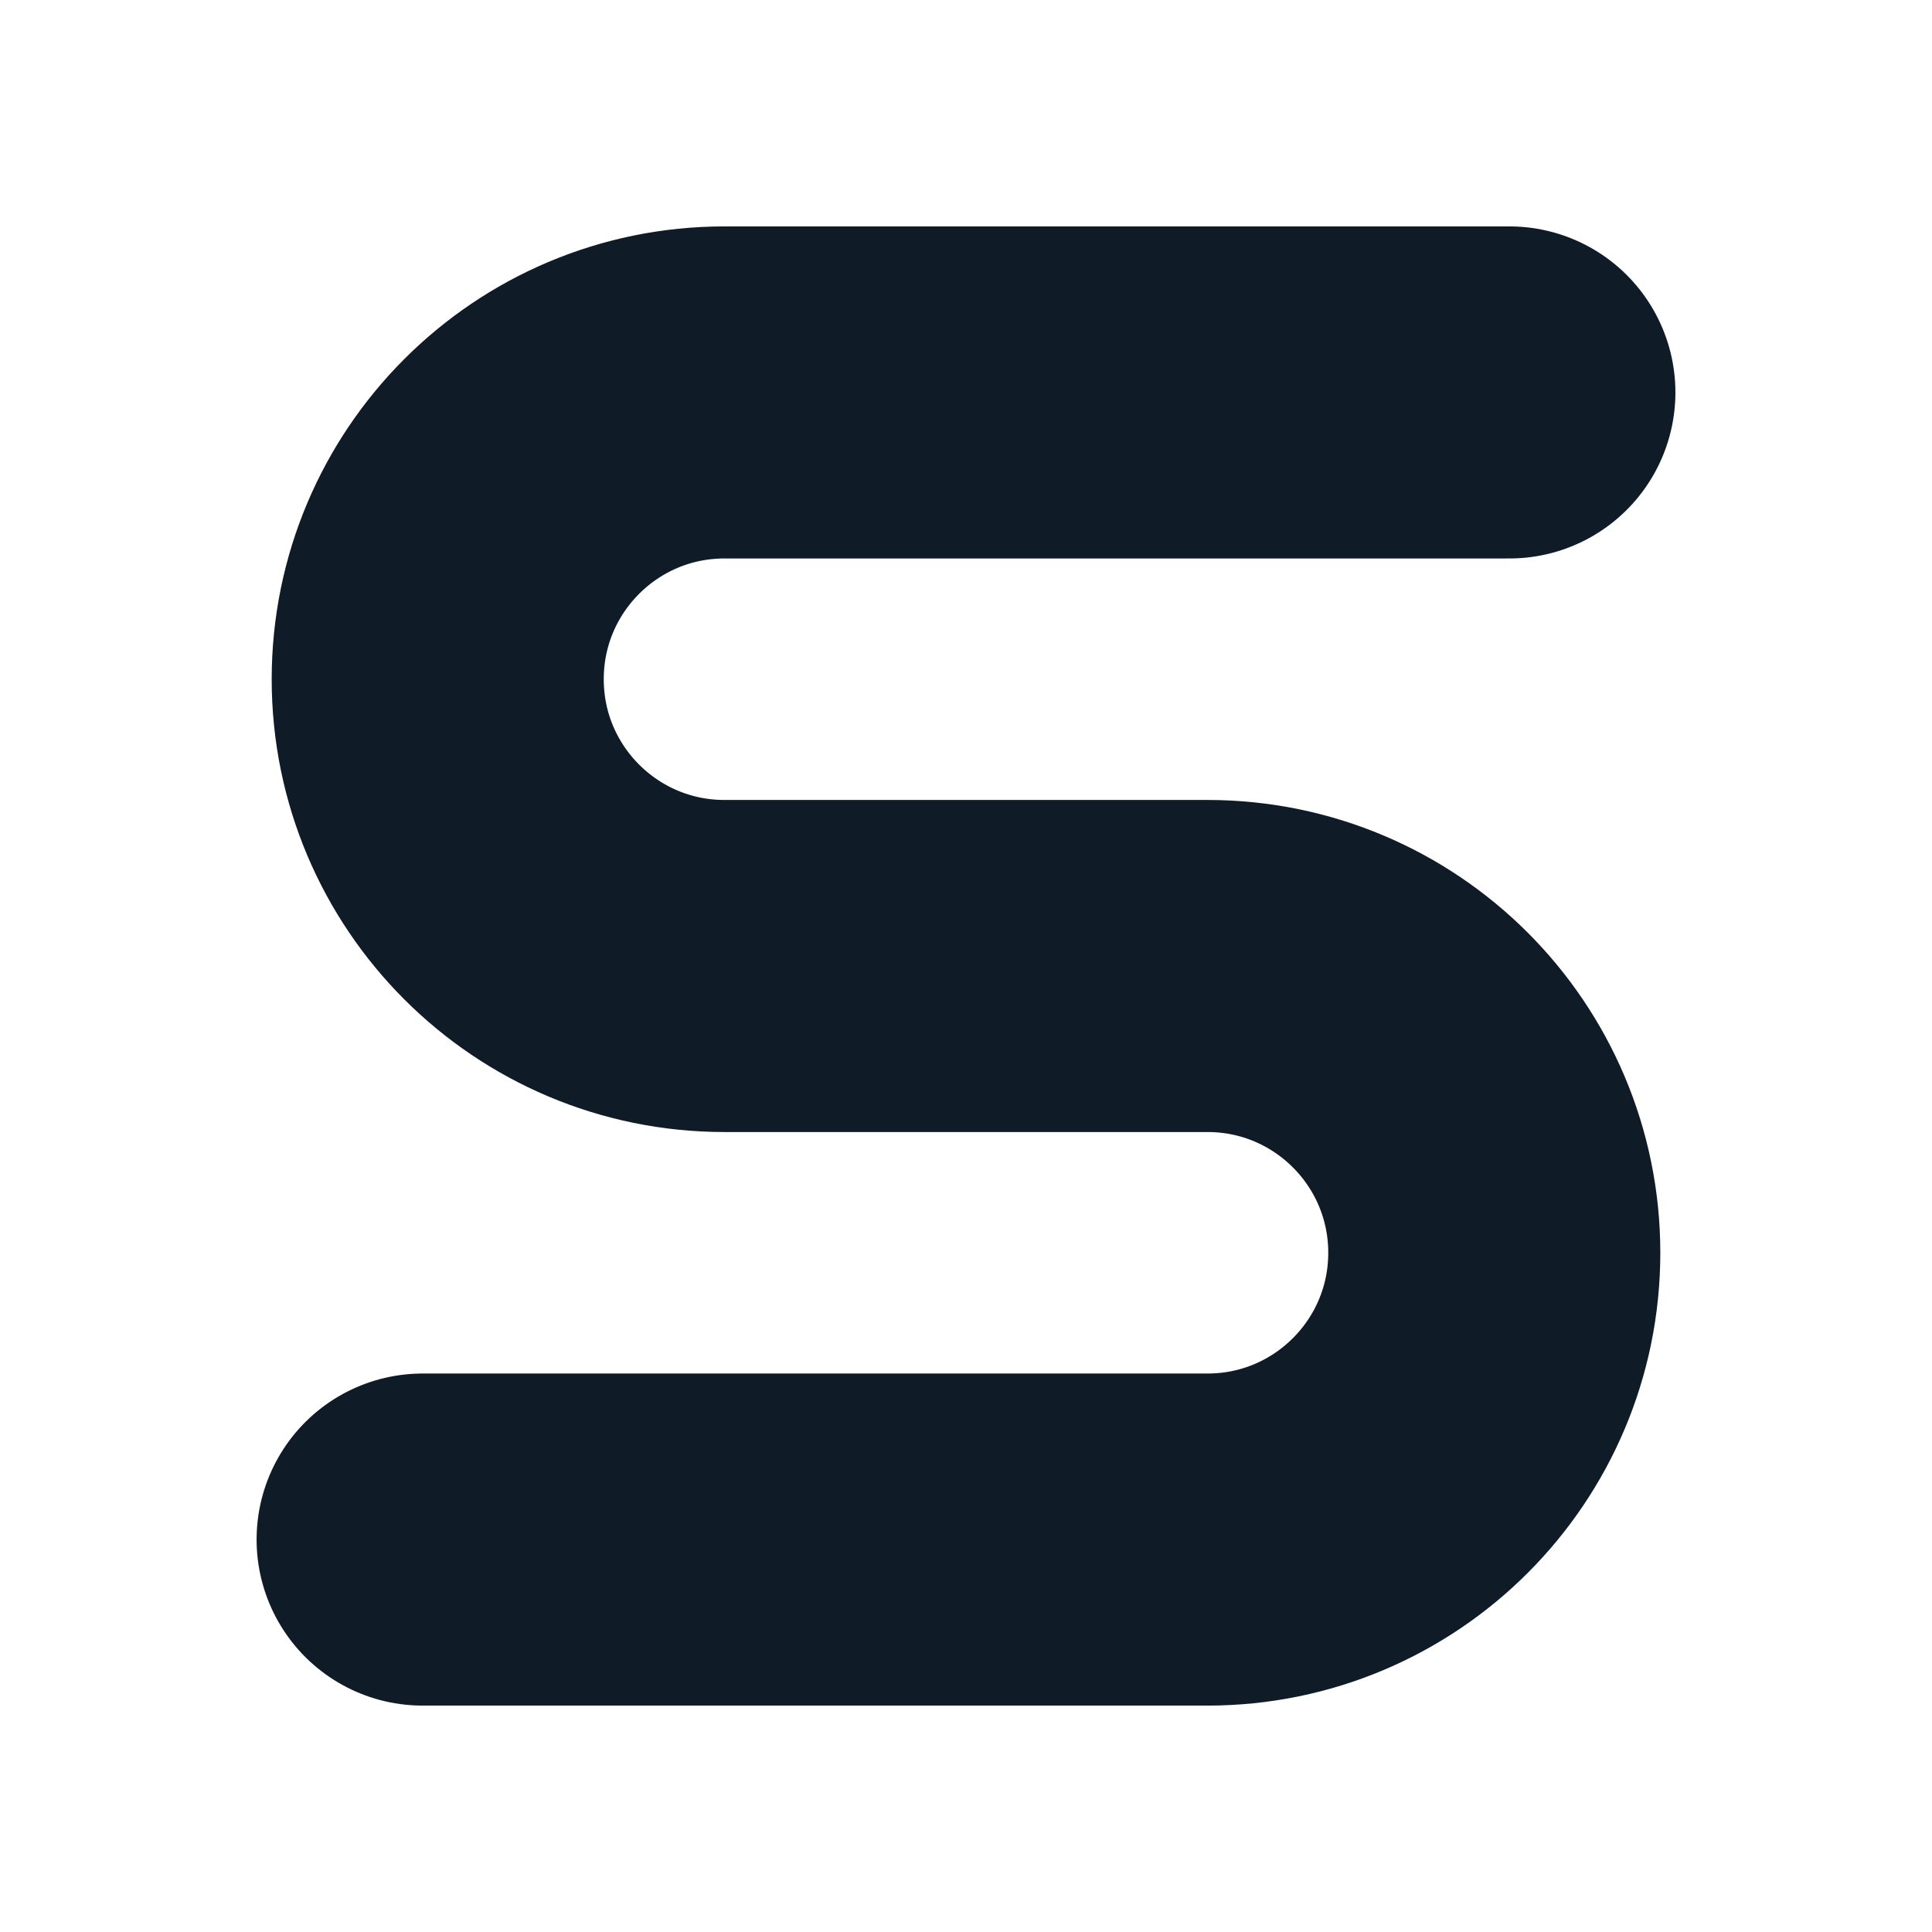
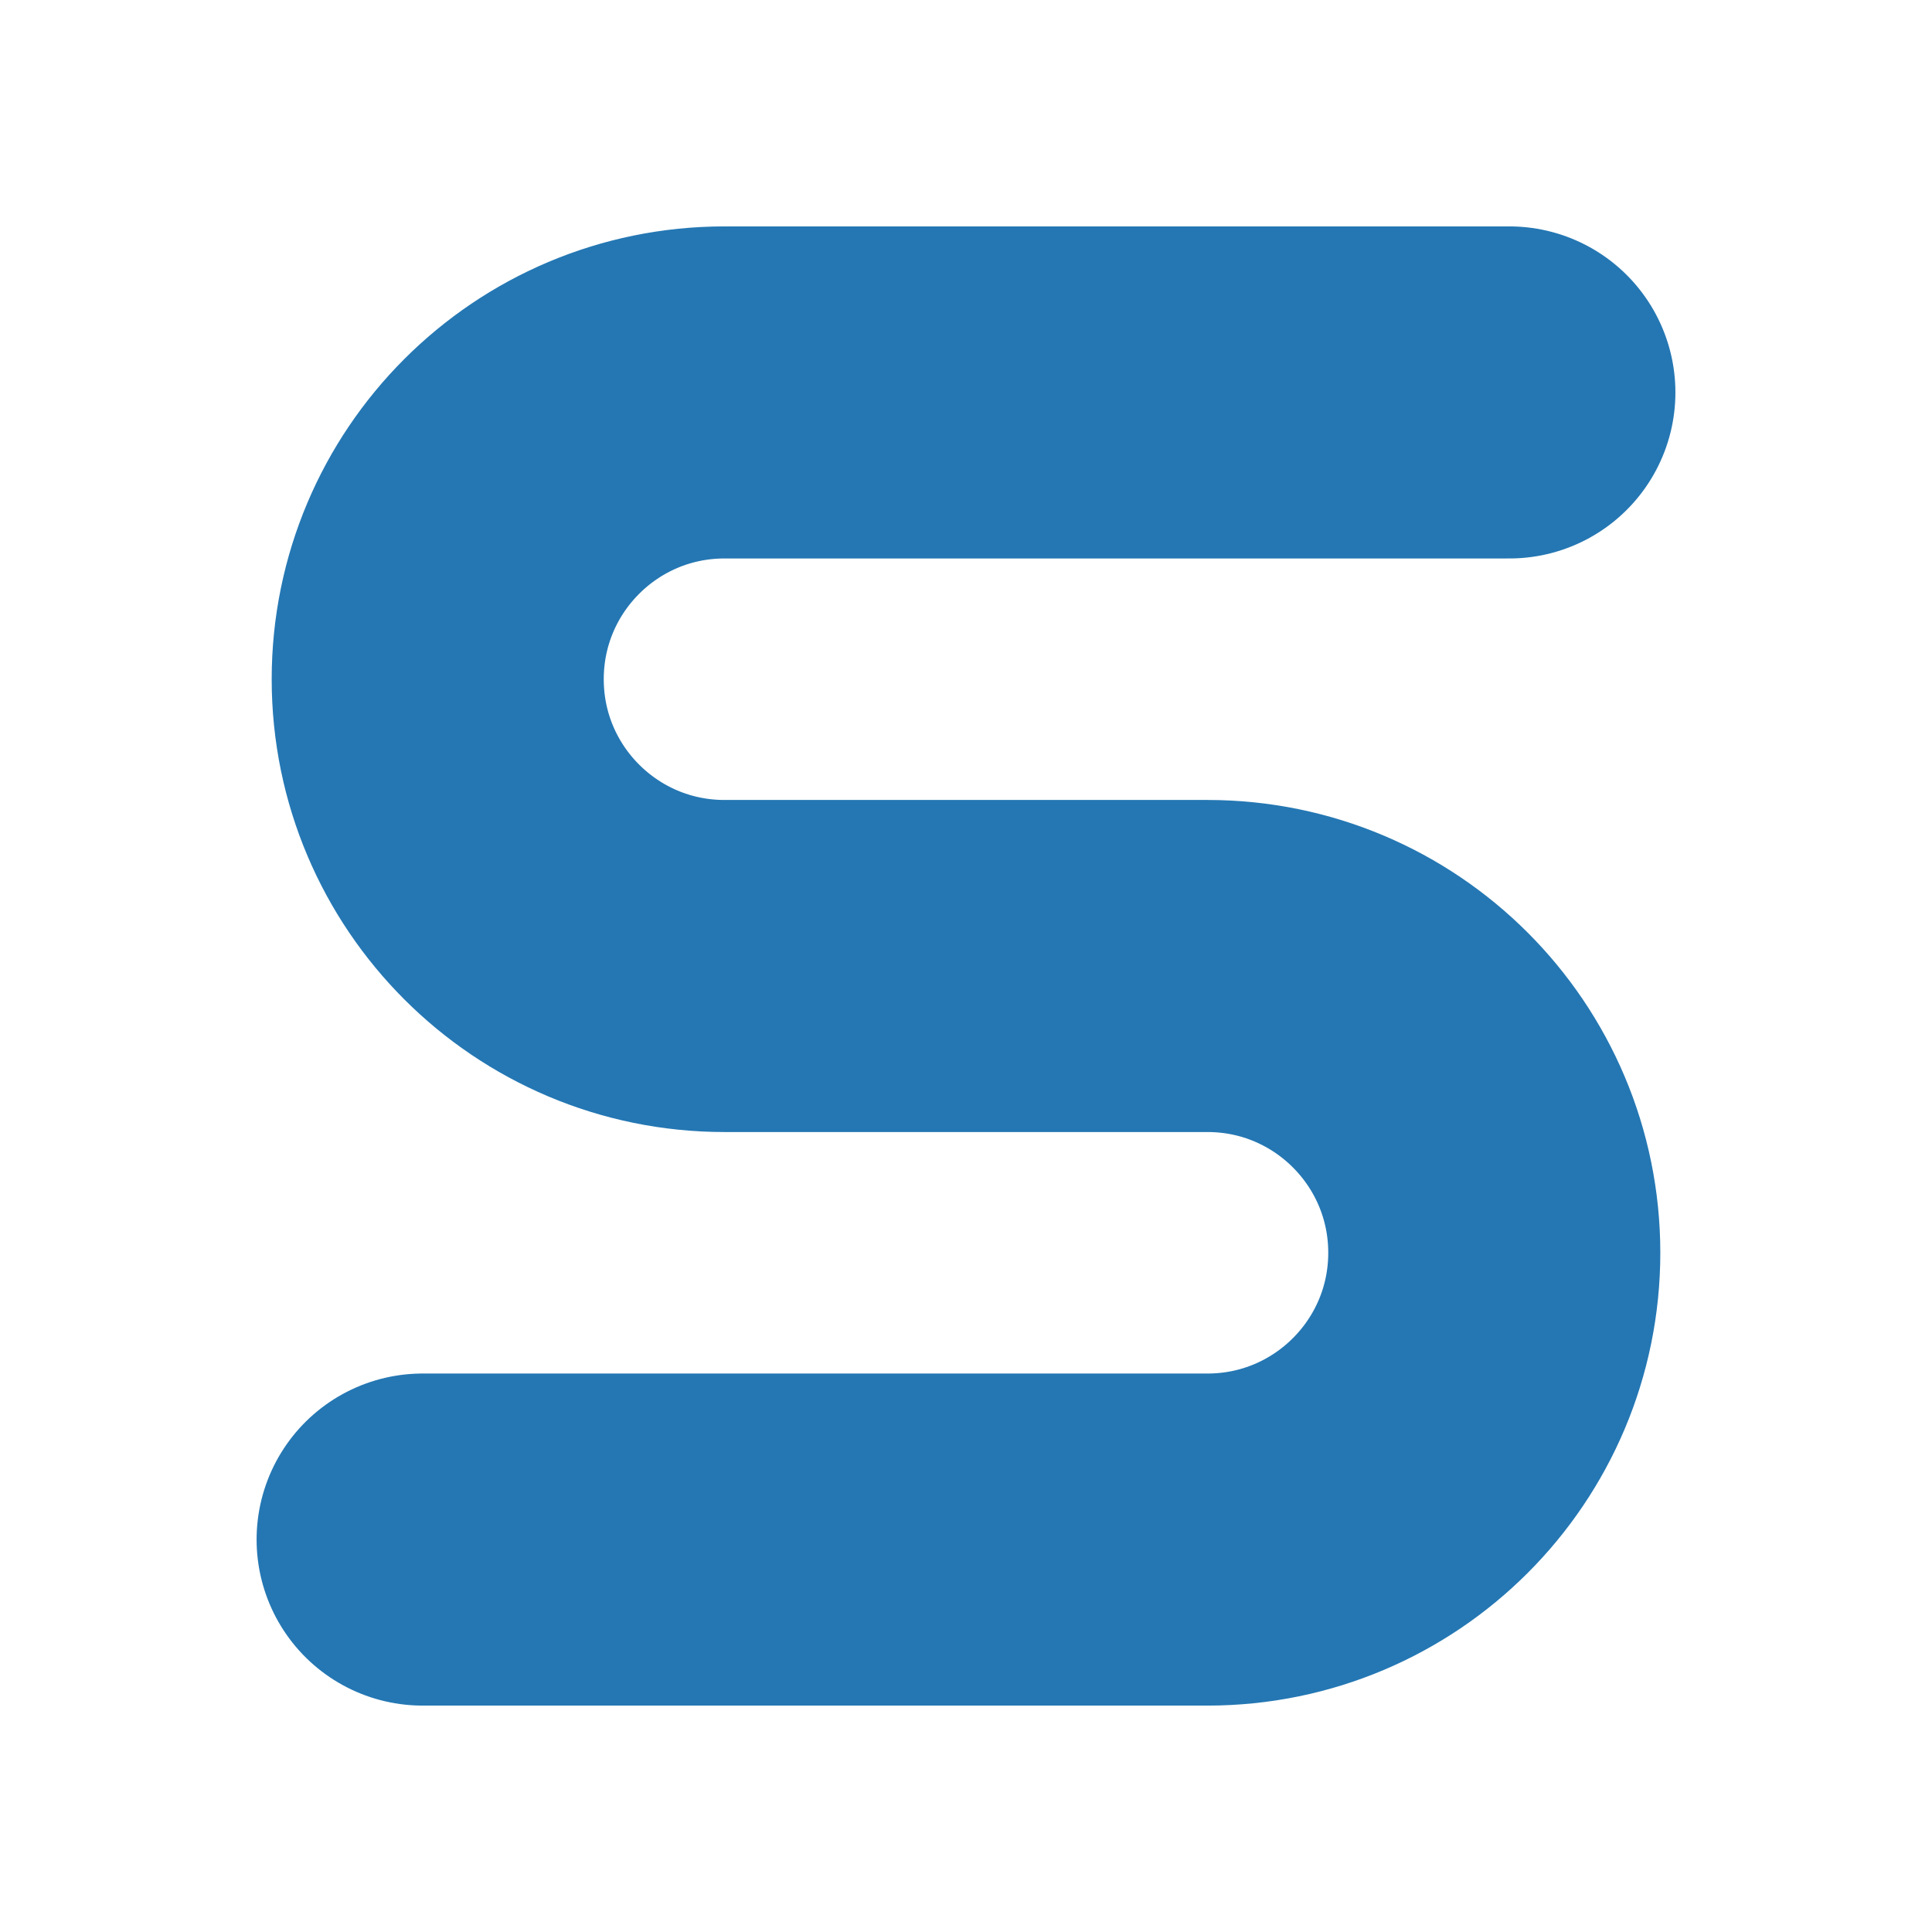
<svg xmlns="http://www.w3.org/2000/svg" width="64" height="64" viewBox="0 0 64 64" fill="none">
-   <path d="M50 13 H24 A9.5 9.5 0 0 0 24 32 H40 A9.5 9.5 0 0 1 40 51 H14" stroke="#0F1B26" stroke-width="11" stroke-linecap="round" stroke-linejoin="round" />
+   <path d="M50 13 H24 A9.5 9.5 0 0 0 24 32 H40 A9.5 9.5 0 0 1 40 51 H14" stroke="#2477B3" stroke-width="11" stroke-linecap="round" stroke-linejoin="round" />
</svg>
